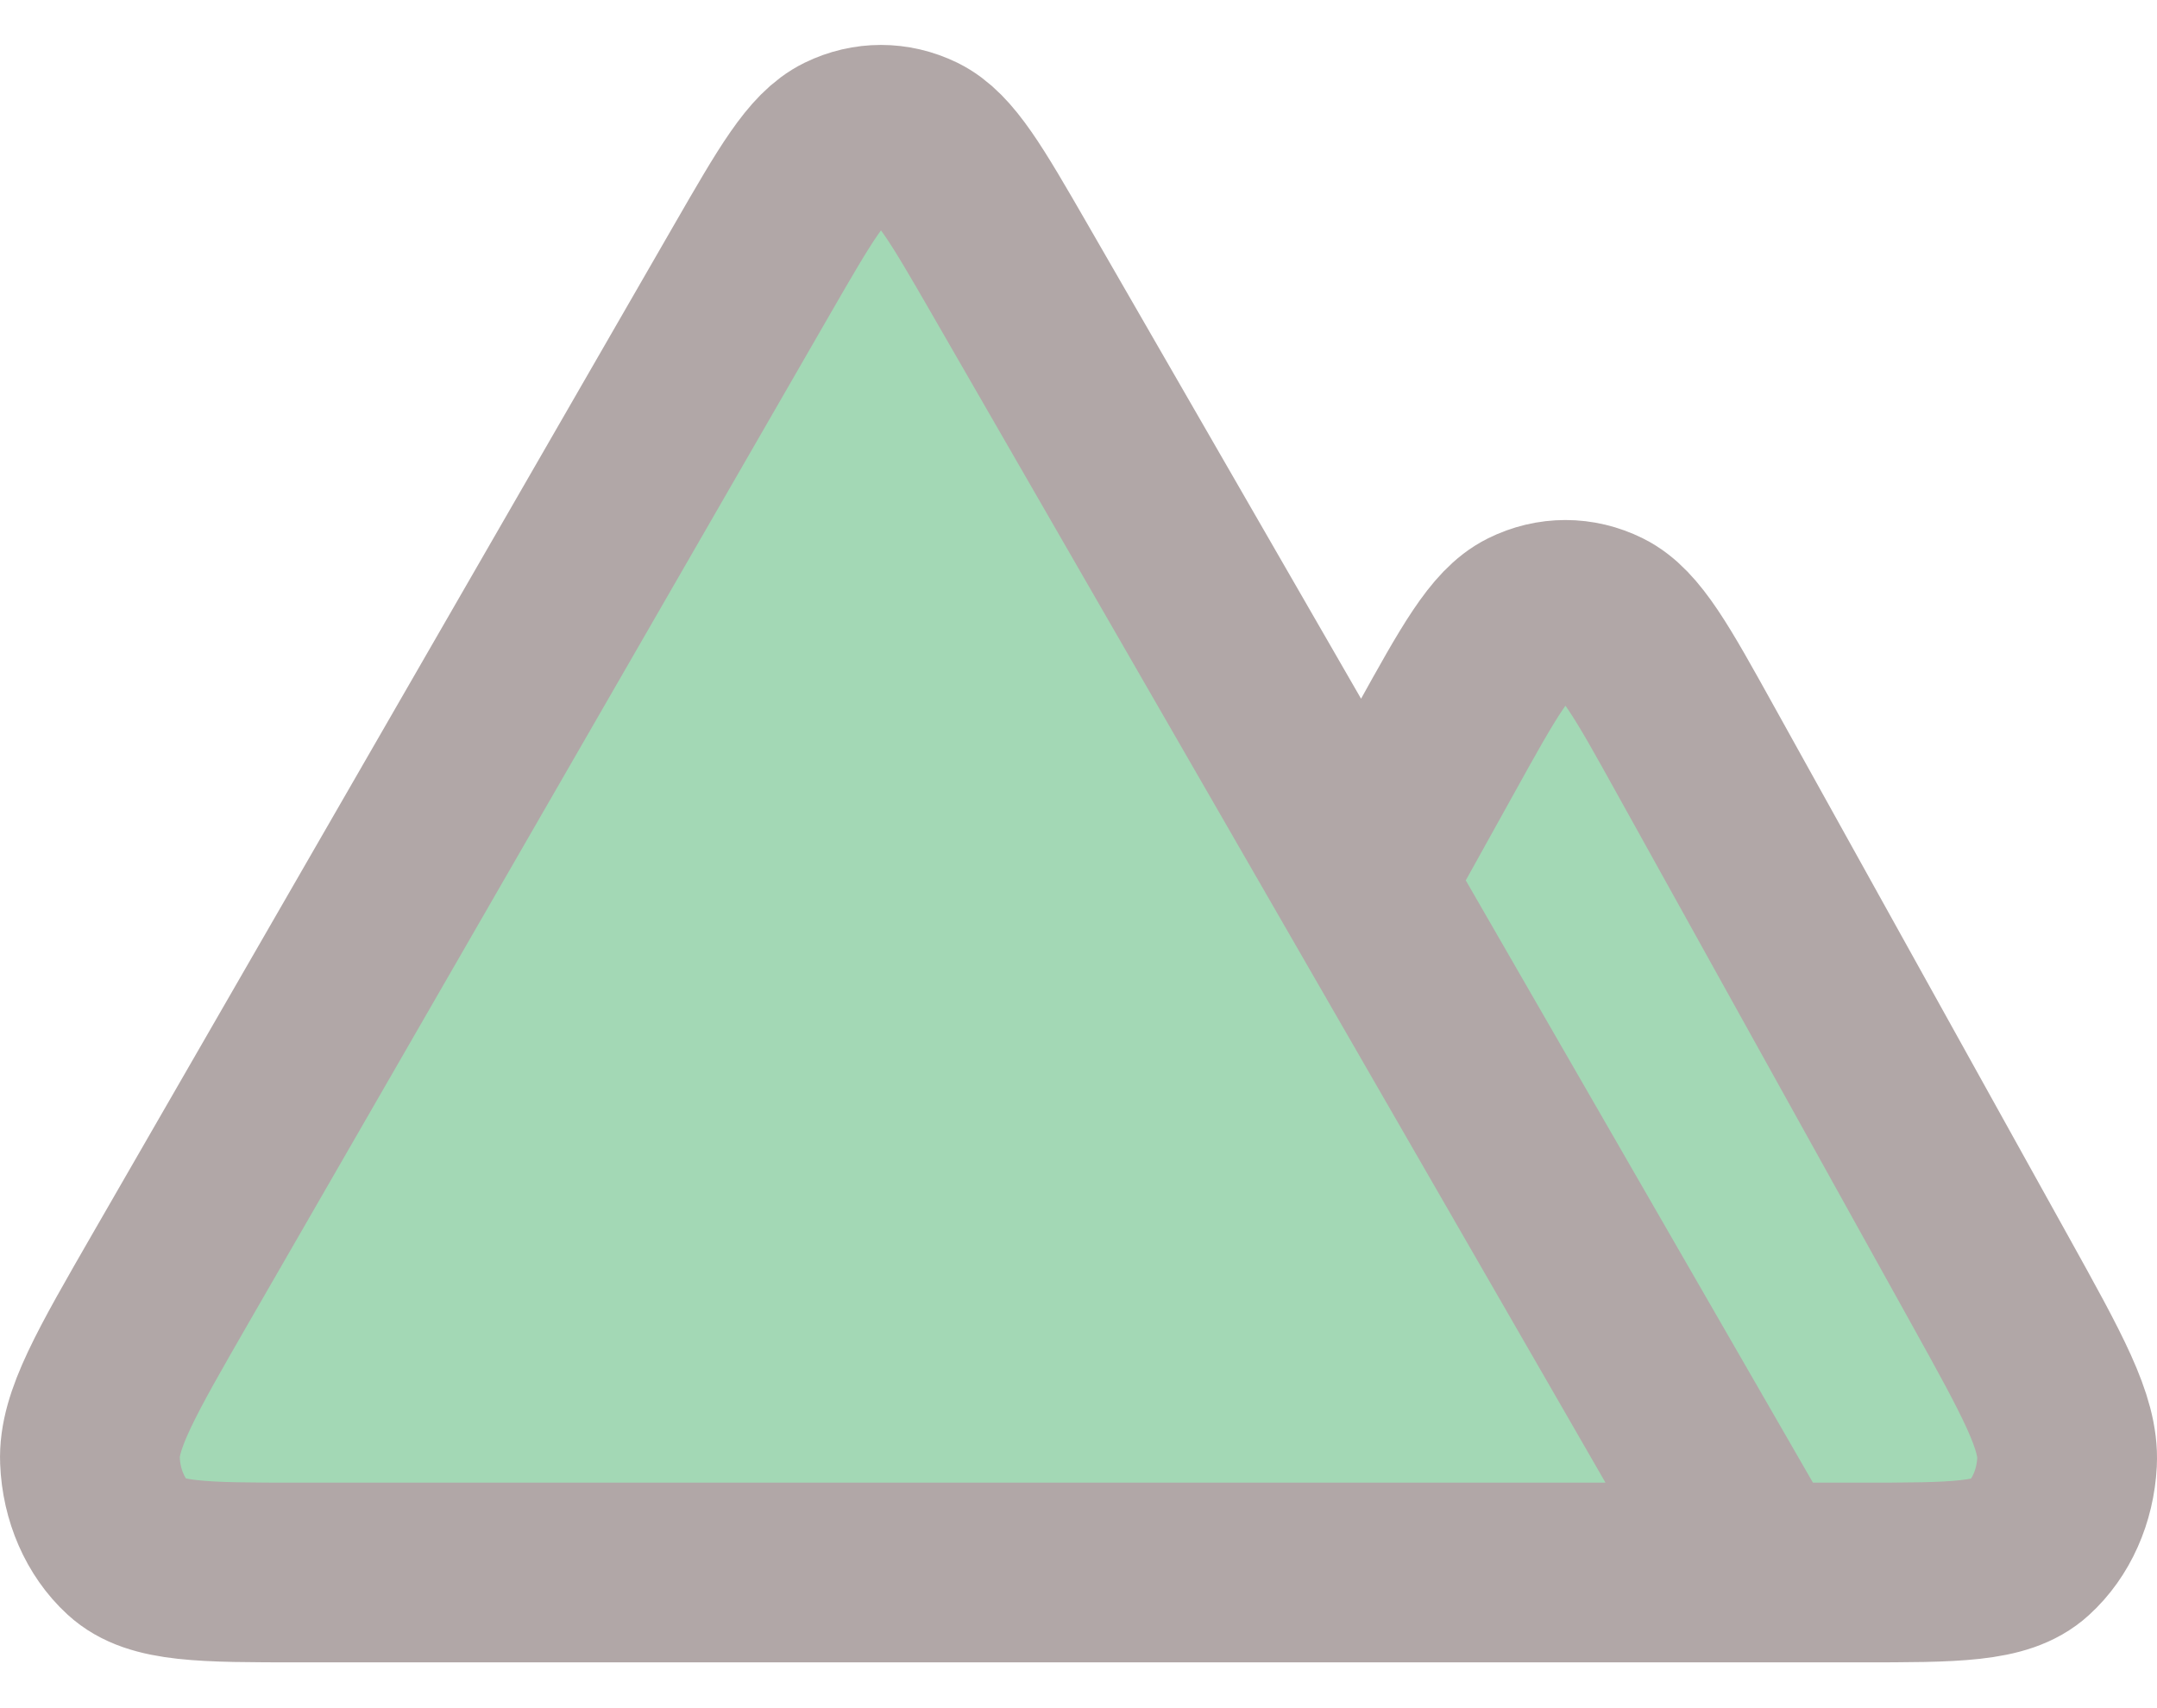
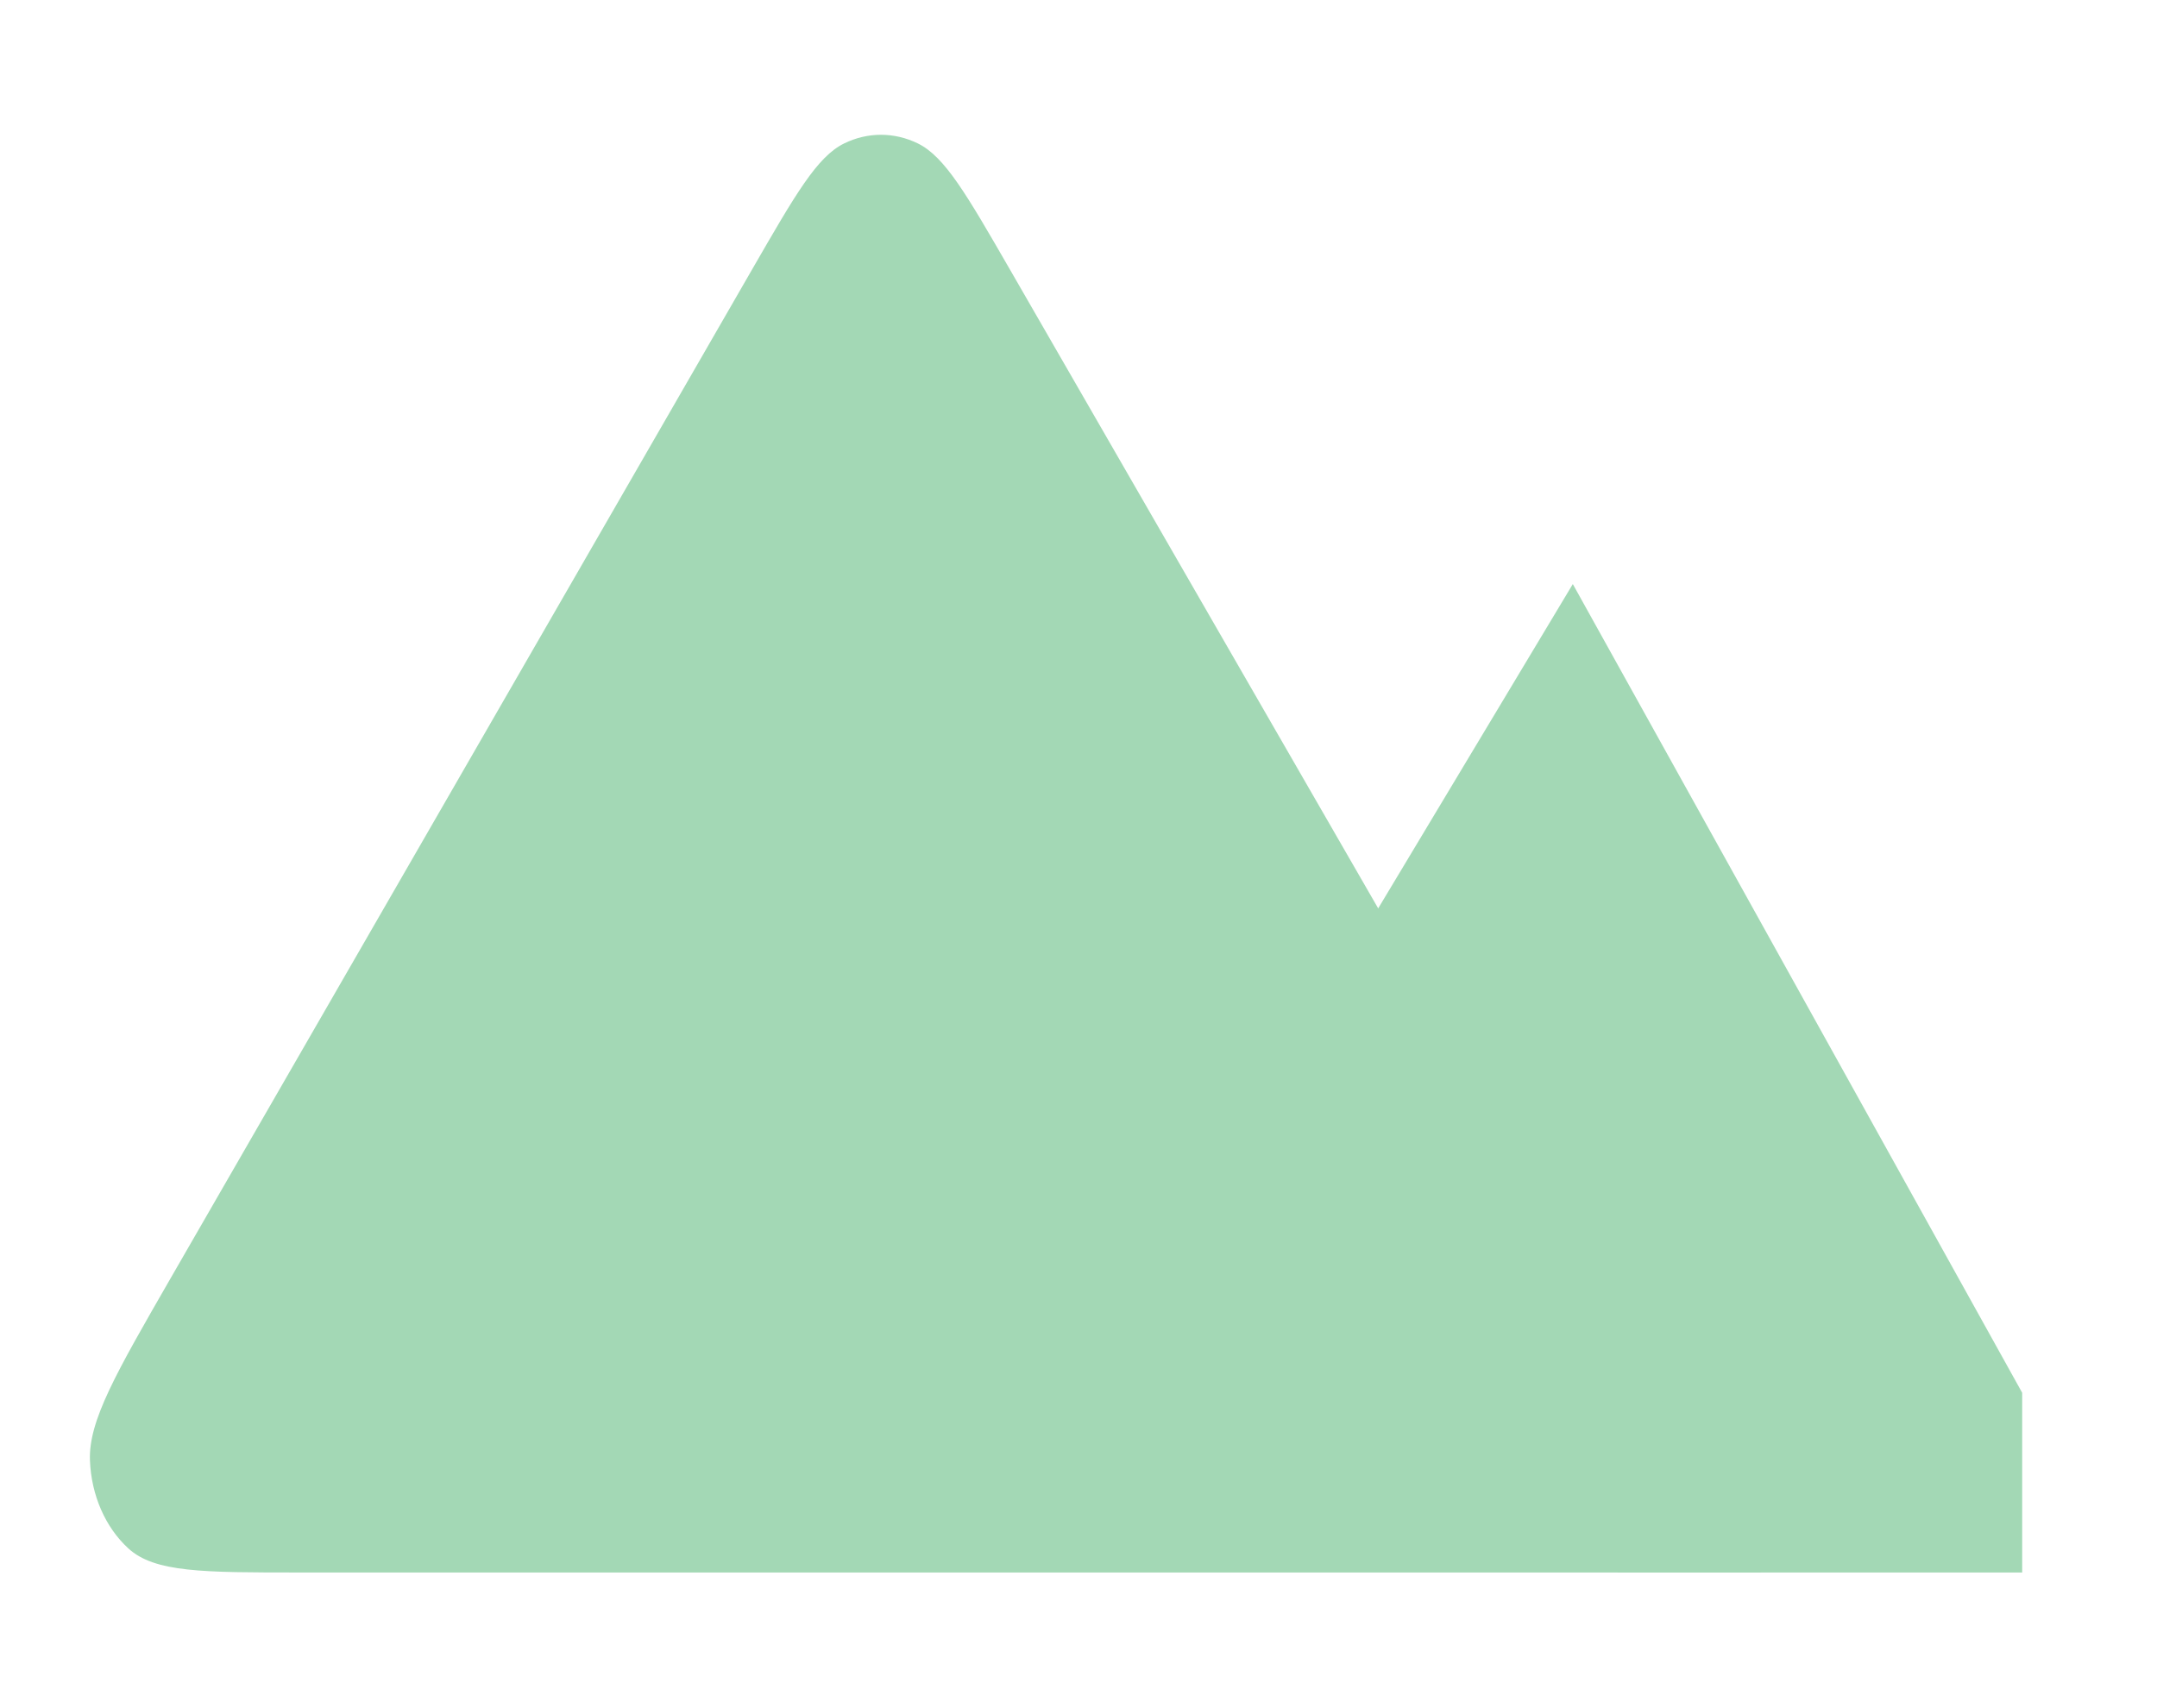
<svg xmlns="http://www.w3.org/2000/svg" width="24" height="19" viewBox="0 0 24 19" fill="none">
  <g id="Group 34240">
    <path id="Vector 202" d="M17.5 6.5L14.5 11.5L18 17.5H22.5V15.5L17.5 6.5Z" fill="#A3D8B5" />
    <g id="Icon">
      <path d="M8.371 2.994L1.902 14.219C1.29 15.282 0.983 15.813 1.001 16.255C1.016 16.64 1.172 16.997 1.427 17.231C1.719 17.5 2.257 17.5 3.333 17.5H19.594L11.234 2.994C10.753 2.16 10.512 1.743 10.212 1.596C9.949 1.468 9.655 1.468 9.393 1.596C9.092 1.743 8.852 2.16 8.371 2.994Z" fill="#A3D8B5" />
-       <path d="M19.594 17.5H20.693C21.75 17.5 22.278 17.5 22.569 17.235C22.823 17.005 22.98 16.652 22.999 16.271C23.021 15.833 22.728 15.305 22.142 14.249L18.866 8.348C18.382 7.475 18.14 7.039 17.835 6.887C17.568 6.754 17.268 6.754 17.001 6.887C16.696 7.039 16.454 7.475 15.97 8.348L15.16 9.807M19.594 17.5L11.234 2.994C10.753 2.16 10.512 1.743 10.212 1.596C9.949 1.468 9.655 1.468 9.393 1.596C9.092 1.743 8.852 2.16 8.371 2.994L1.902 14.219C1.29 15.282 0.983 15.813 1.001 16.255C1.016 16.64 1.172 16.997 1.427 17.231C1.719 17.5 2.257 17.5 3.333 17.5H19.594Z" stroke="#B1A7A7" stroke-width="2" stroke-linecap="round" stroke-linejoin="round" />
+       <path d="M19.594 17.5H20.693C21.75 17.5 22.278 17.5 22.569 17.235C22.823 17.005 22.98 16.652 22.999 16.271C23.021 15.833 22.728 15.305 22.142 14.249L18.866 8.348C18.382 7.475 18.14 7.039 17.835 6.887C17.568 6.754 17.268 6.754 17.001 6.887C16.696 7.039 16.454 7.475 15.97 8.348L15.16 9.807M19.594 17.5L11.234 2.994C10.753 2.16 10.512 1.743 10.212 1.596C9.949 1.468 9.655 1.468 9.393 1.596C9.092 1.743 8.852 2.16 8.371 2.994L1.902 14.219C1.29 15.282 0.983 15.813 1.001 16.255C1.016 16.64 1.172 16.997 1.427 17.231C1.719 17.5 2.257 17.5 3.333 17.5H19.594Z" stroke="current" stroke-width="2" stroke-linecap="round" stroke-linejoin="round" />
    </g>
  </g>
</svg>
